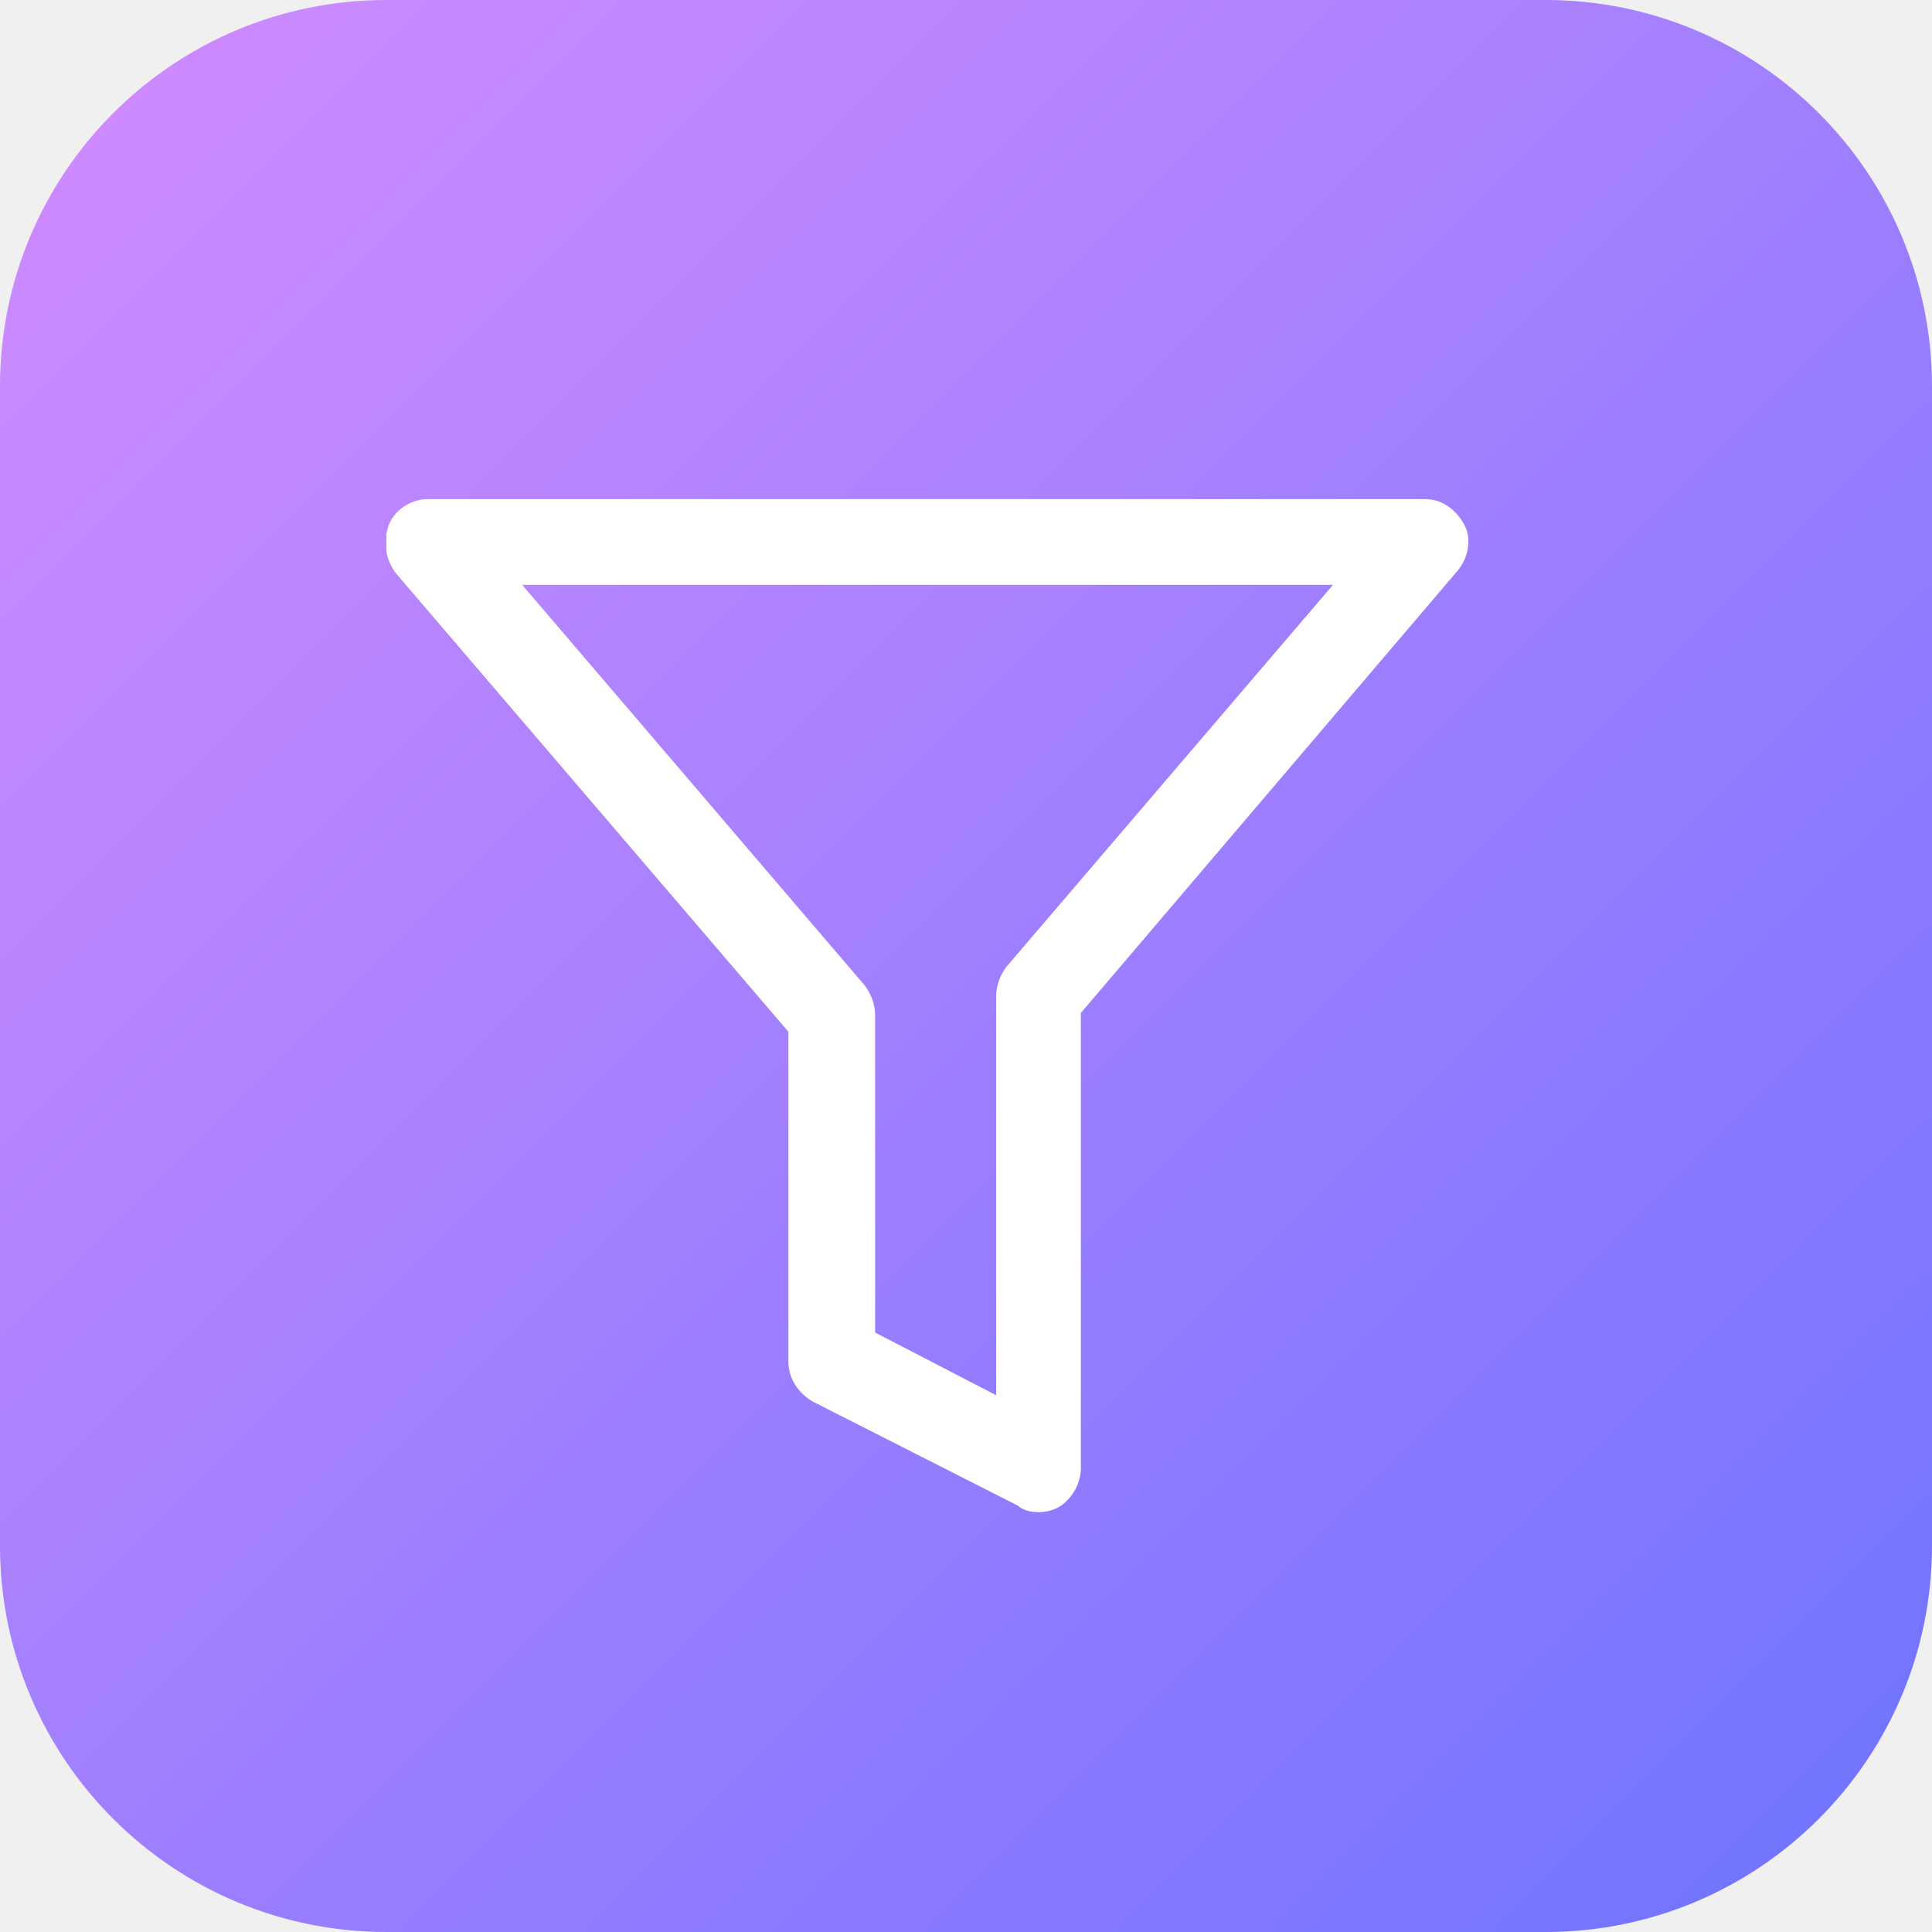
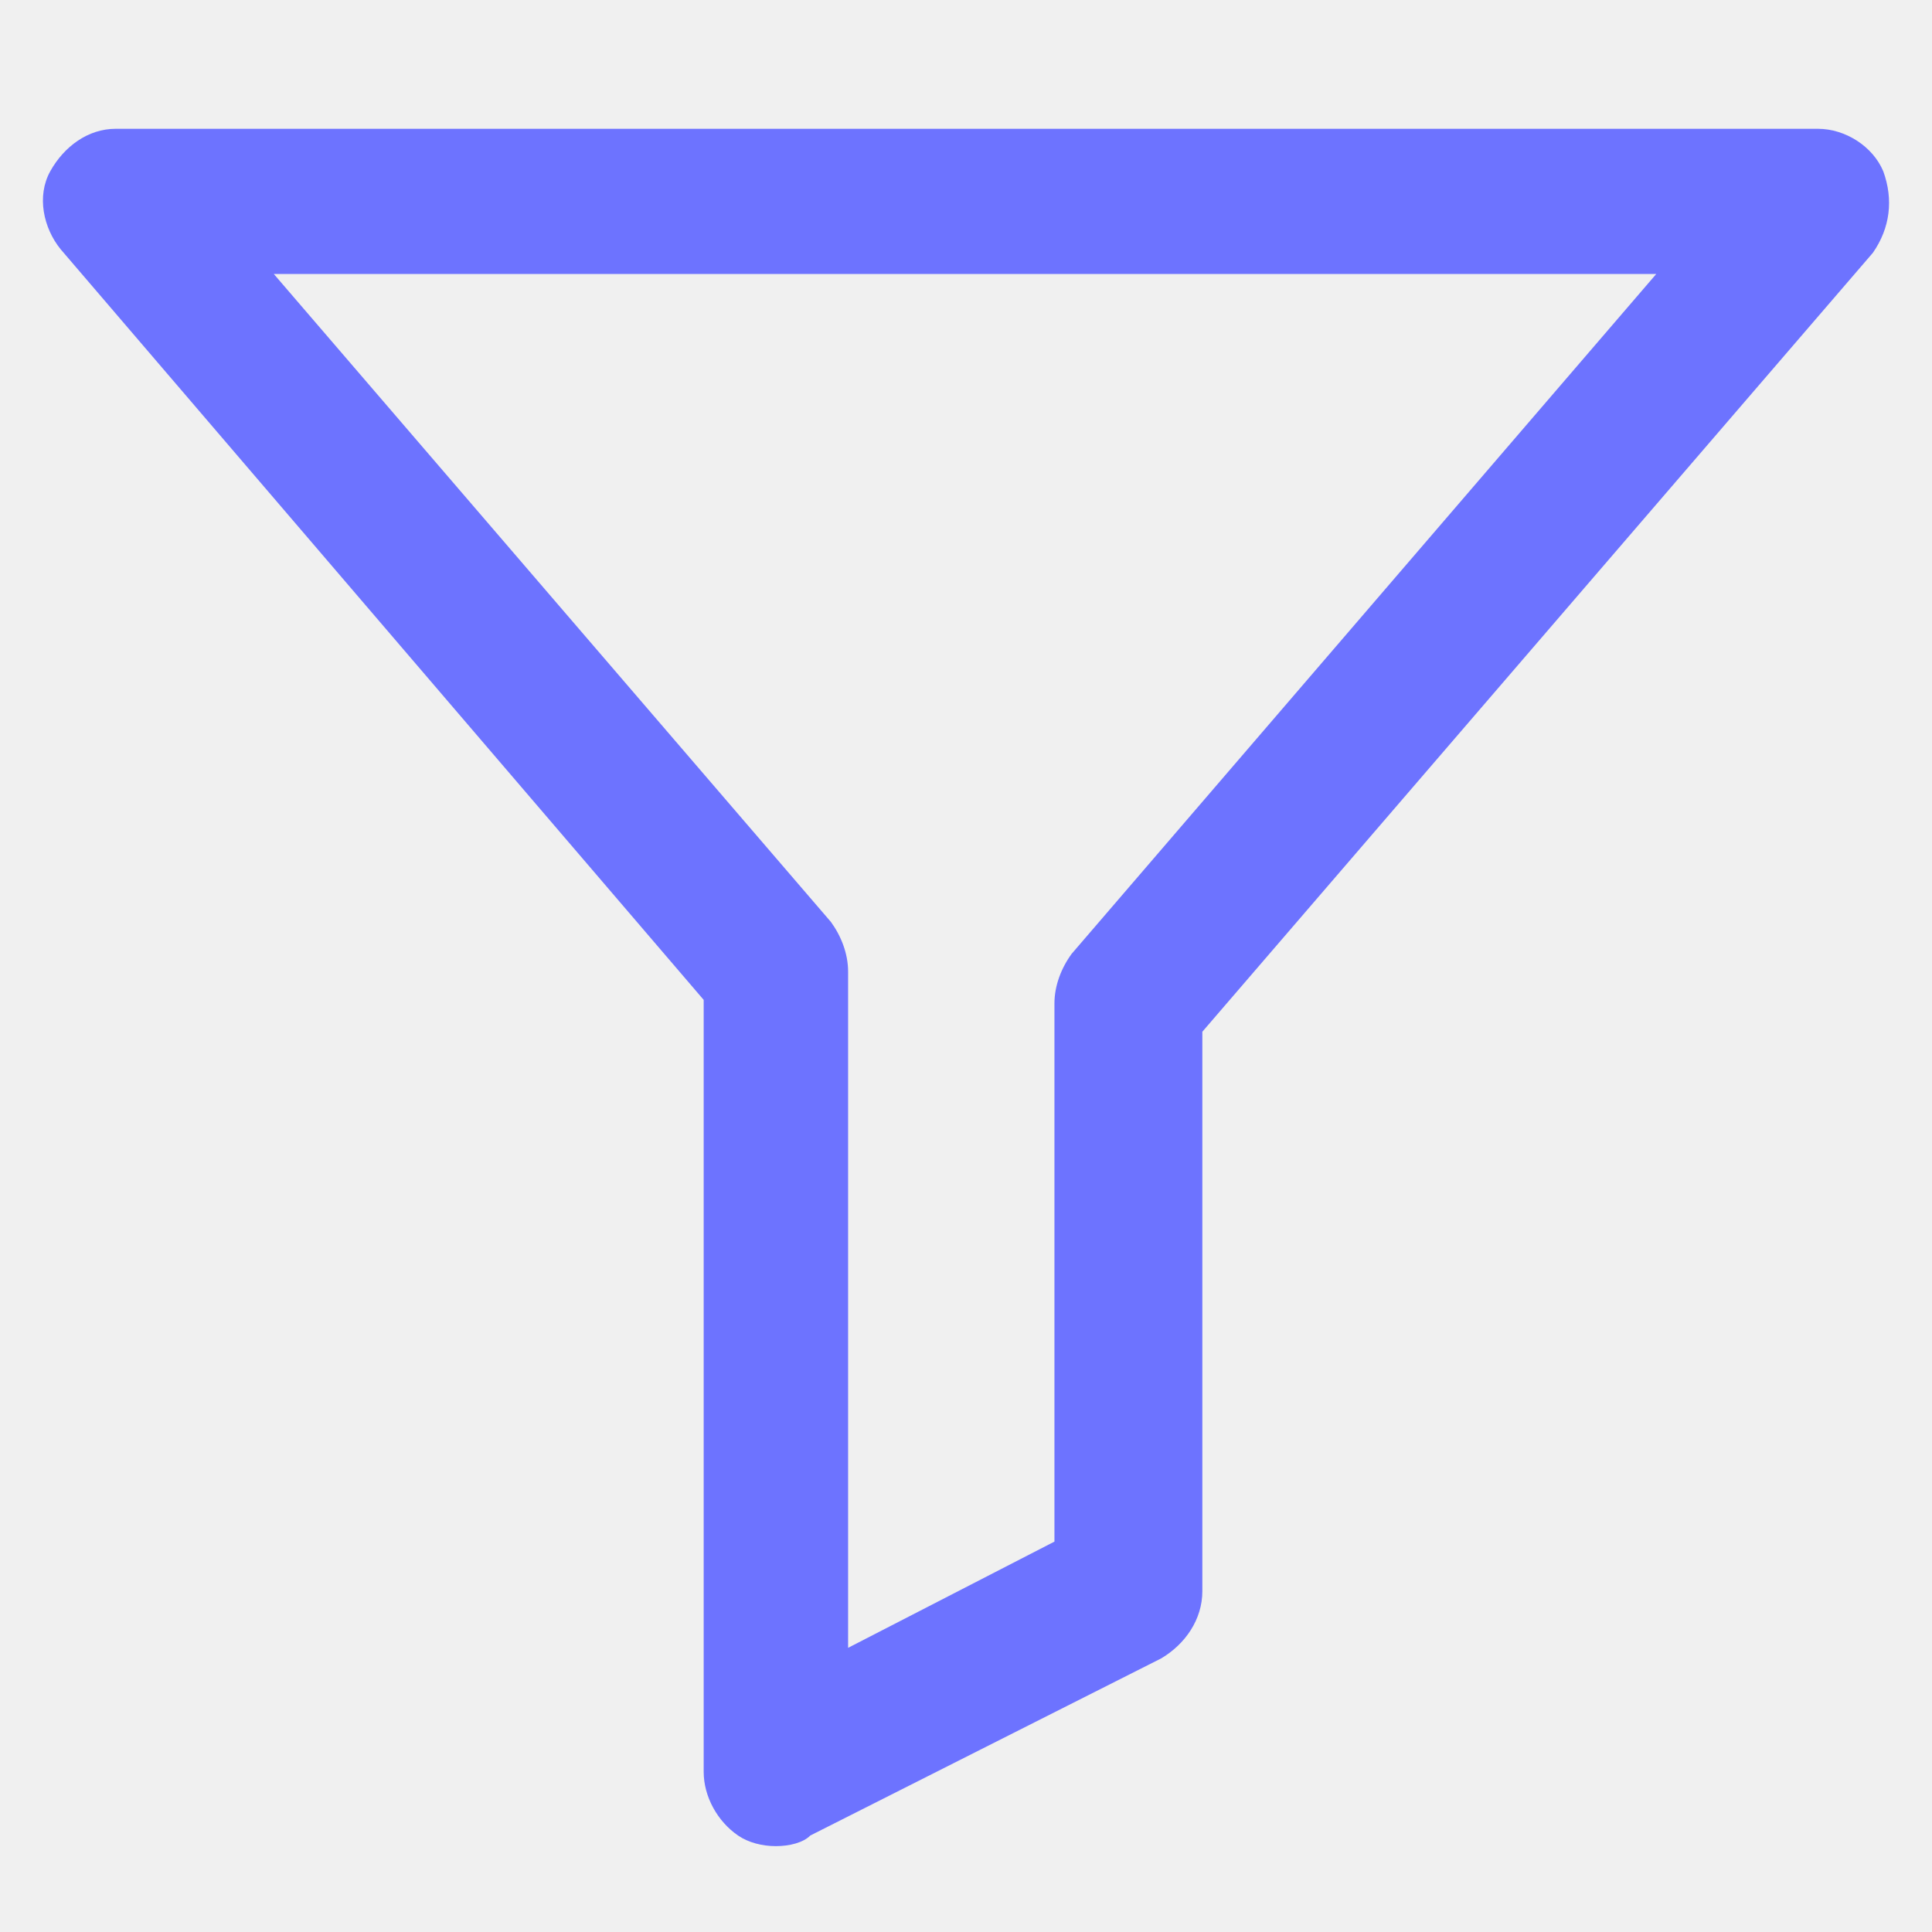
- <svg xmlns="http://www.w3.org/2000/svg" width="25" height="25" viewBox="0 0 25 25" fill="none">
-   <rect width="25" height="25" rx="5" fill="url(#paint0_linear_1688_104)" />
-   <g clip-path="url(#clip0_1688_104)">
-     <path d="M13.438 19.567C13.543 19.567 13.647 19.54 13.725 19.486C13.882 19.378 13.986 19.189 13.986 19V13.108L18.867 7.378C18.998 7.216 19.05 6.973 18.945 6.784C18.841 6.595 18.658 6.459 18.45 6.459H5.53C5.321 6.459 5.112 6.595 5.034 6.784C4.956 7 4.982 7.216 5.112 7.405L10.202 13.351V17.622C10.202 17.838 10.332 18.027 10.515 18.135L13.177 19.486C13.229 19.54 13.334 19.567 13.438 19.567ZM17.249 7.568L13.021 12.513C12.942 12.621 12.89 12.757 12.89 12.892V18.054L11.324 17.243V13.135C11.324 13 11.272 12.865 11.194 12.757L6.757 7.568C6.731 7.568 17.249 7.568 17.249 7.568Z" fill="white" />
-   </g>
-   <defs>
-     <linearGradient id="paint0_linear_1688_104" x1="0" y1="0" x2="25" y2="25" gradientUnits="userSpaceOnUse">
-       <stop stop-color="#D38BFF" />
-       <stop offset="1" stop-color="#6D73FF" />
-     </linearGradient>
-     <clipPath id="clip0_1688_104">
-       <rect width="14" height="14" fill="white" transform="matrix(-1 0 0 1 19 6)" />
-     </clipPath>
-   </defs>
+ <svg xmlns="http://www.w3.org/2000/svg" width="45" height="45" viewBox="0 0 45 45" fill="none">
+   <path d="M18.072 43C17.752 43 17.431 42.917 17.191 42.753C16.71 42.423 16.39 41.845 16.39 41.268V23.289L1.411 5.804C1.01 5.309 0.85 4.567 1.17 3.99C1.491 3.412 2.052 3 2.692 3H42.343C42.984 3 43.624 3.412 43.865 3.99C44.105 4.649 44.025 5.309 43.624 5.887L28.005 24.031V37.062C28.005 37.722 27.604 38.299 27.043 38.629L18.873 42.753C18.713 42.917 18.392 43 18.072 43ZM6.377 6.381L19.354 21.474C19.594 21.804 19.754 22.216 19.754 22.629V38.381L24.56 35.907V23.371C24.56 22.959 24.72 22.546 24.961 22.216L38.578 6.381C38.658 6.381 6.377 6.381 6.377 6.381Z" fill="#6D73FF" />
</svg>
